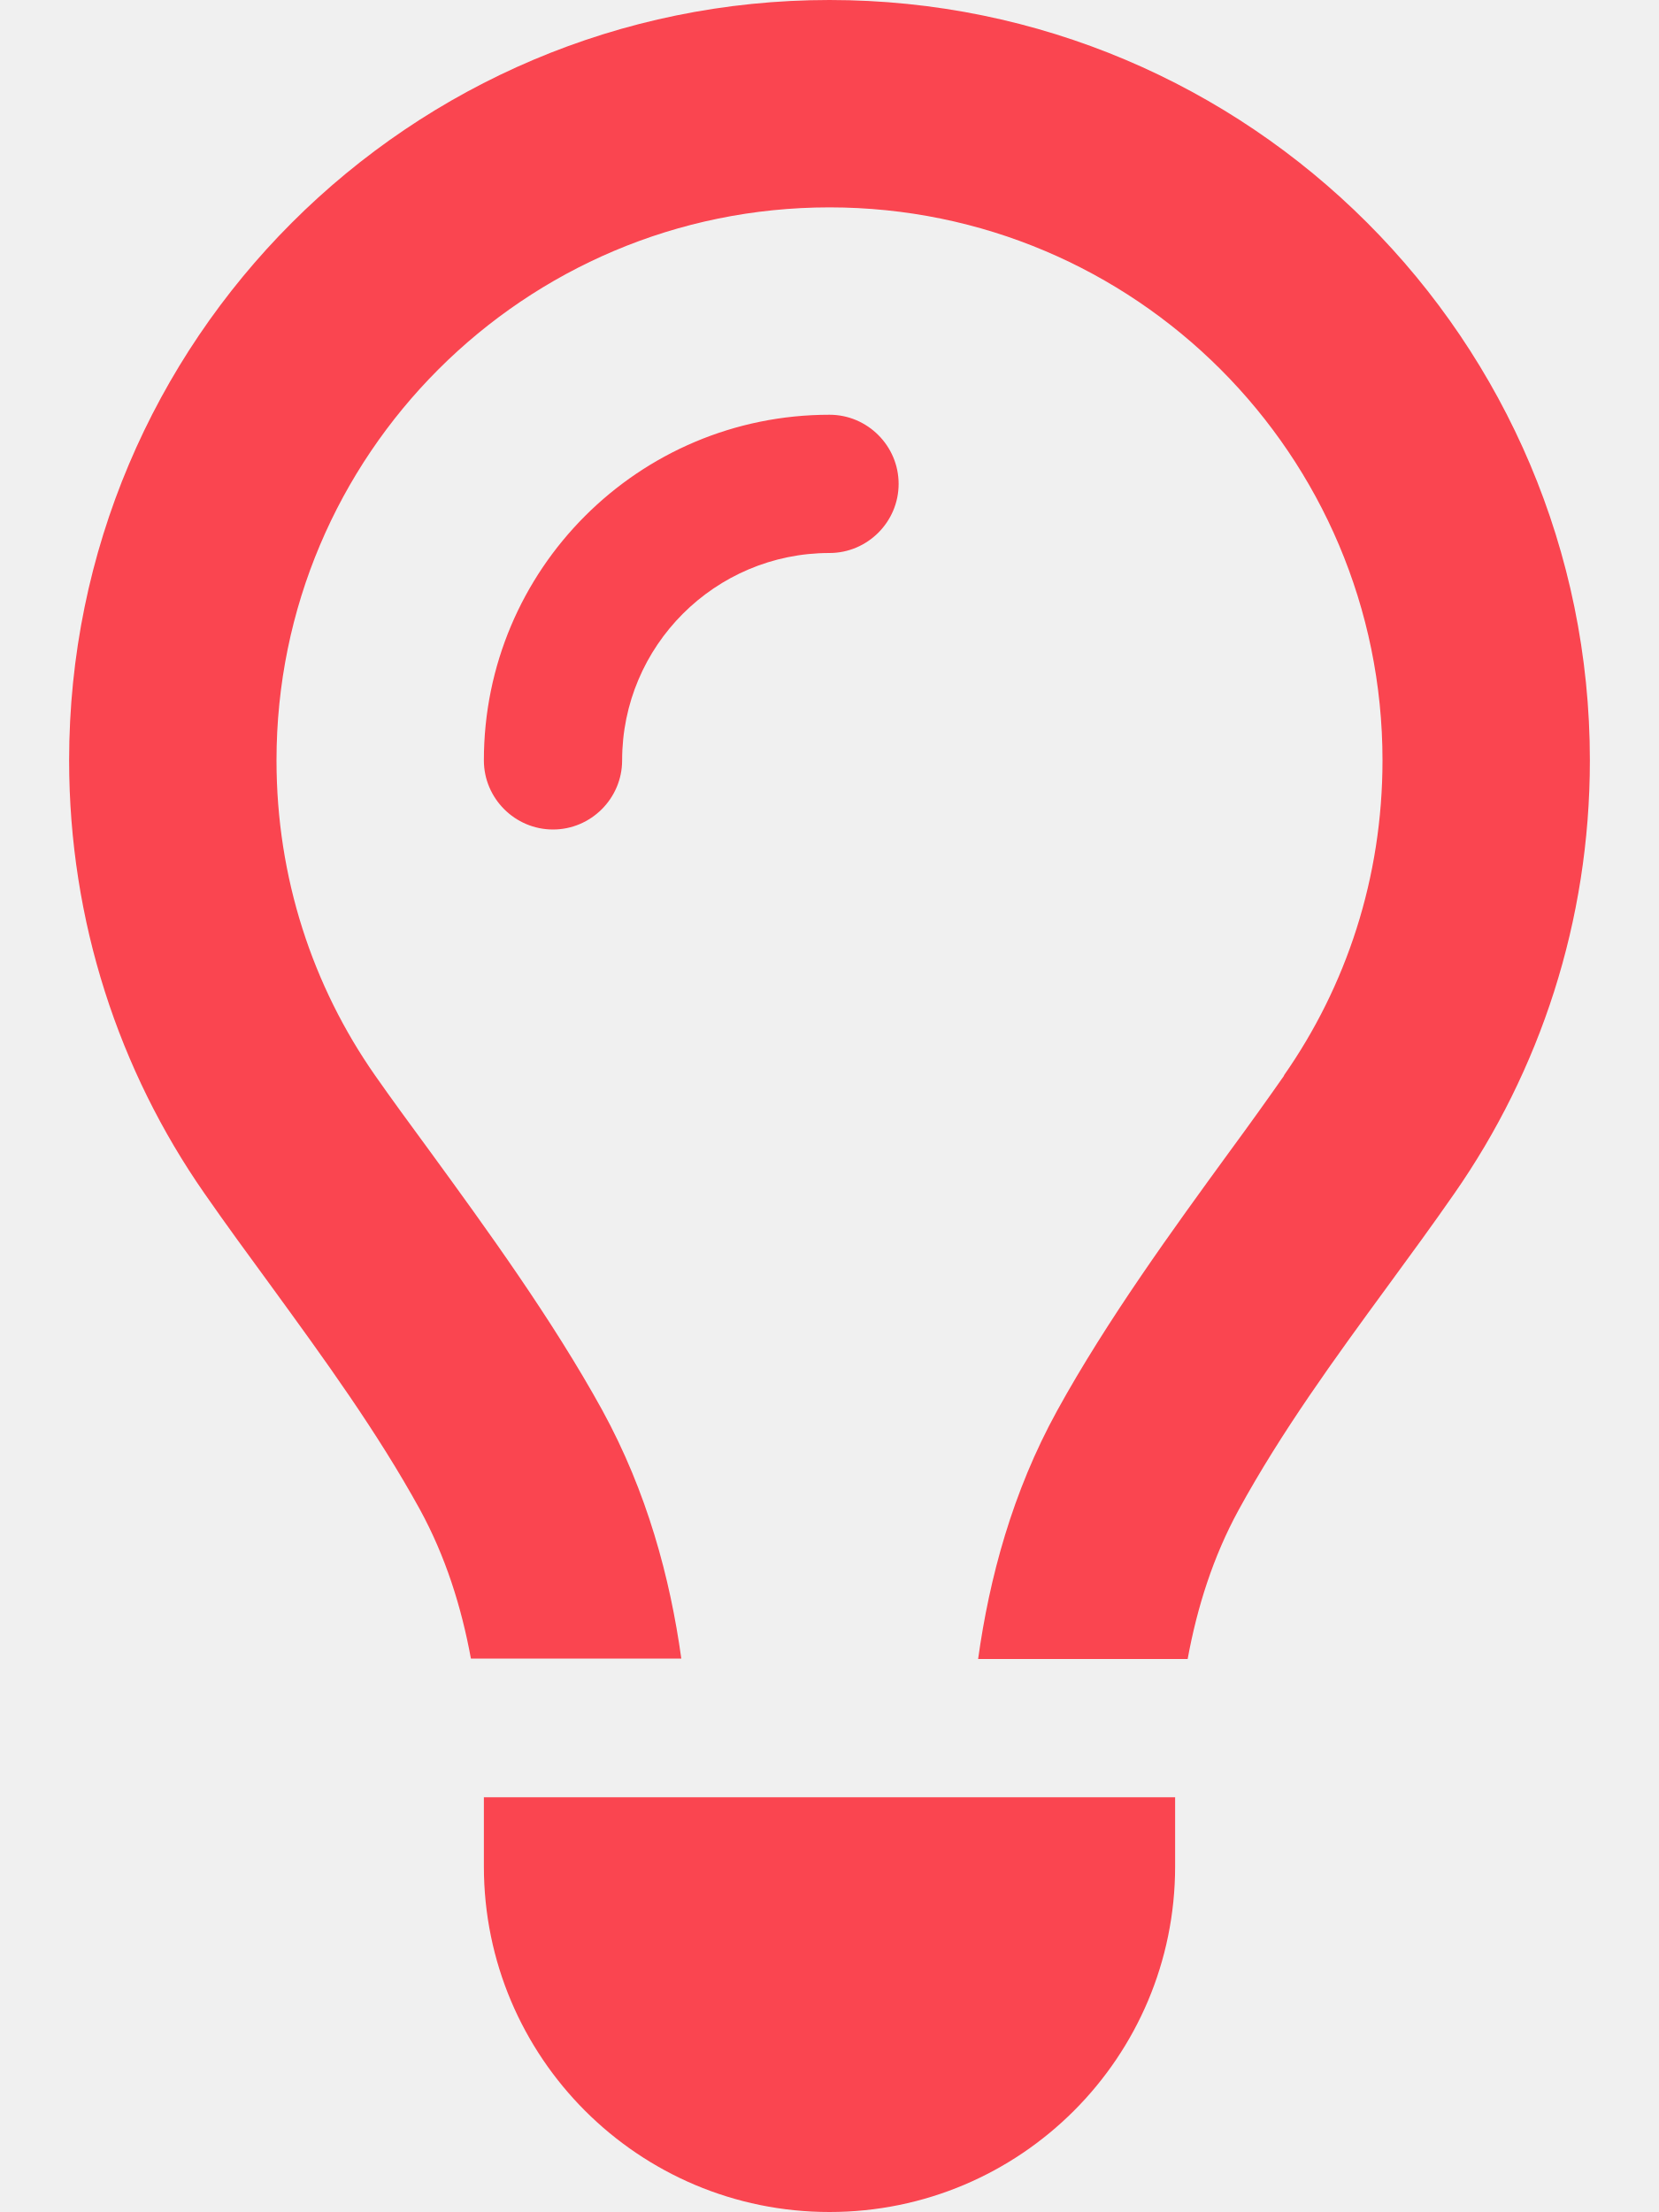
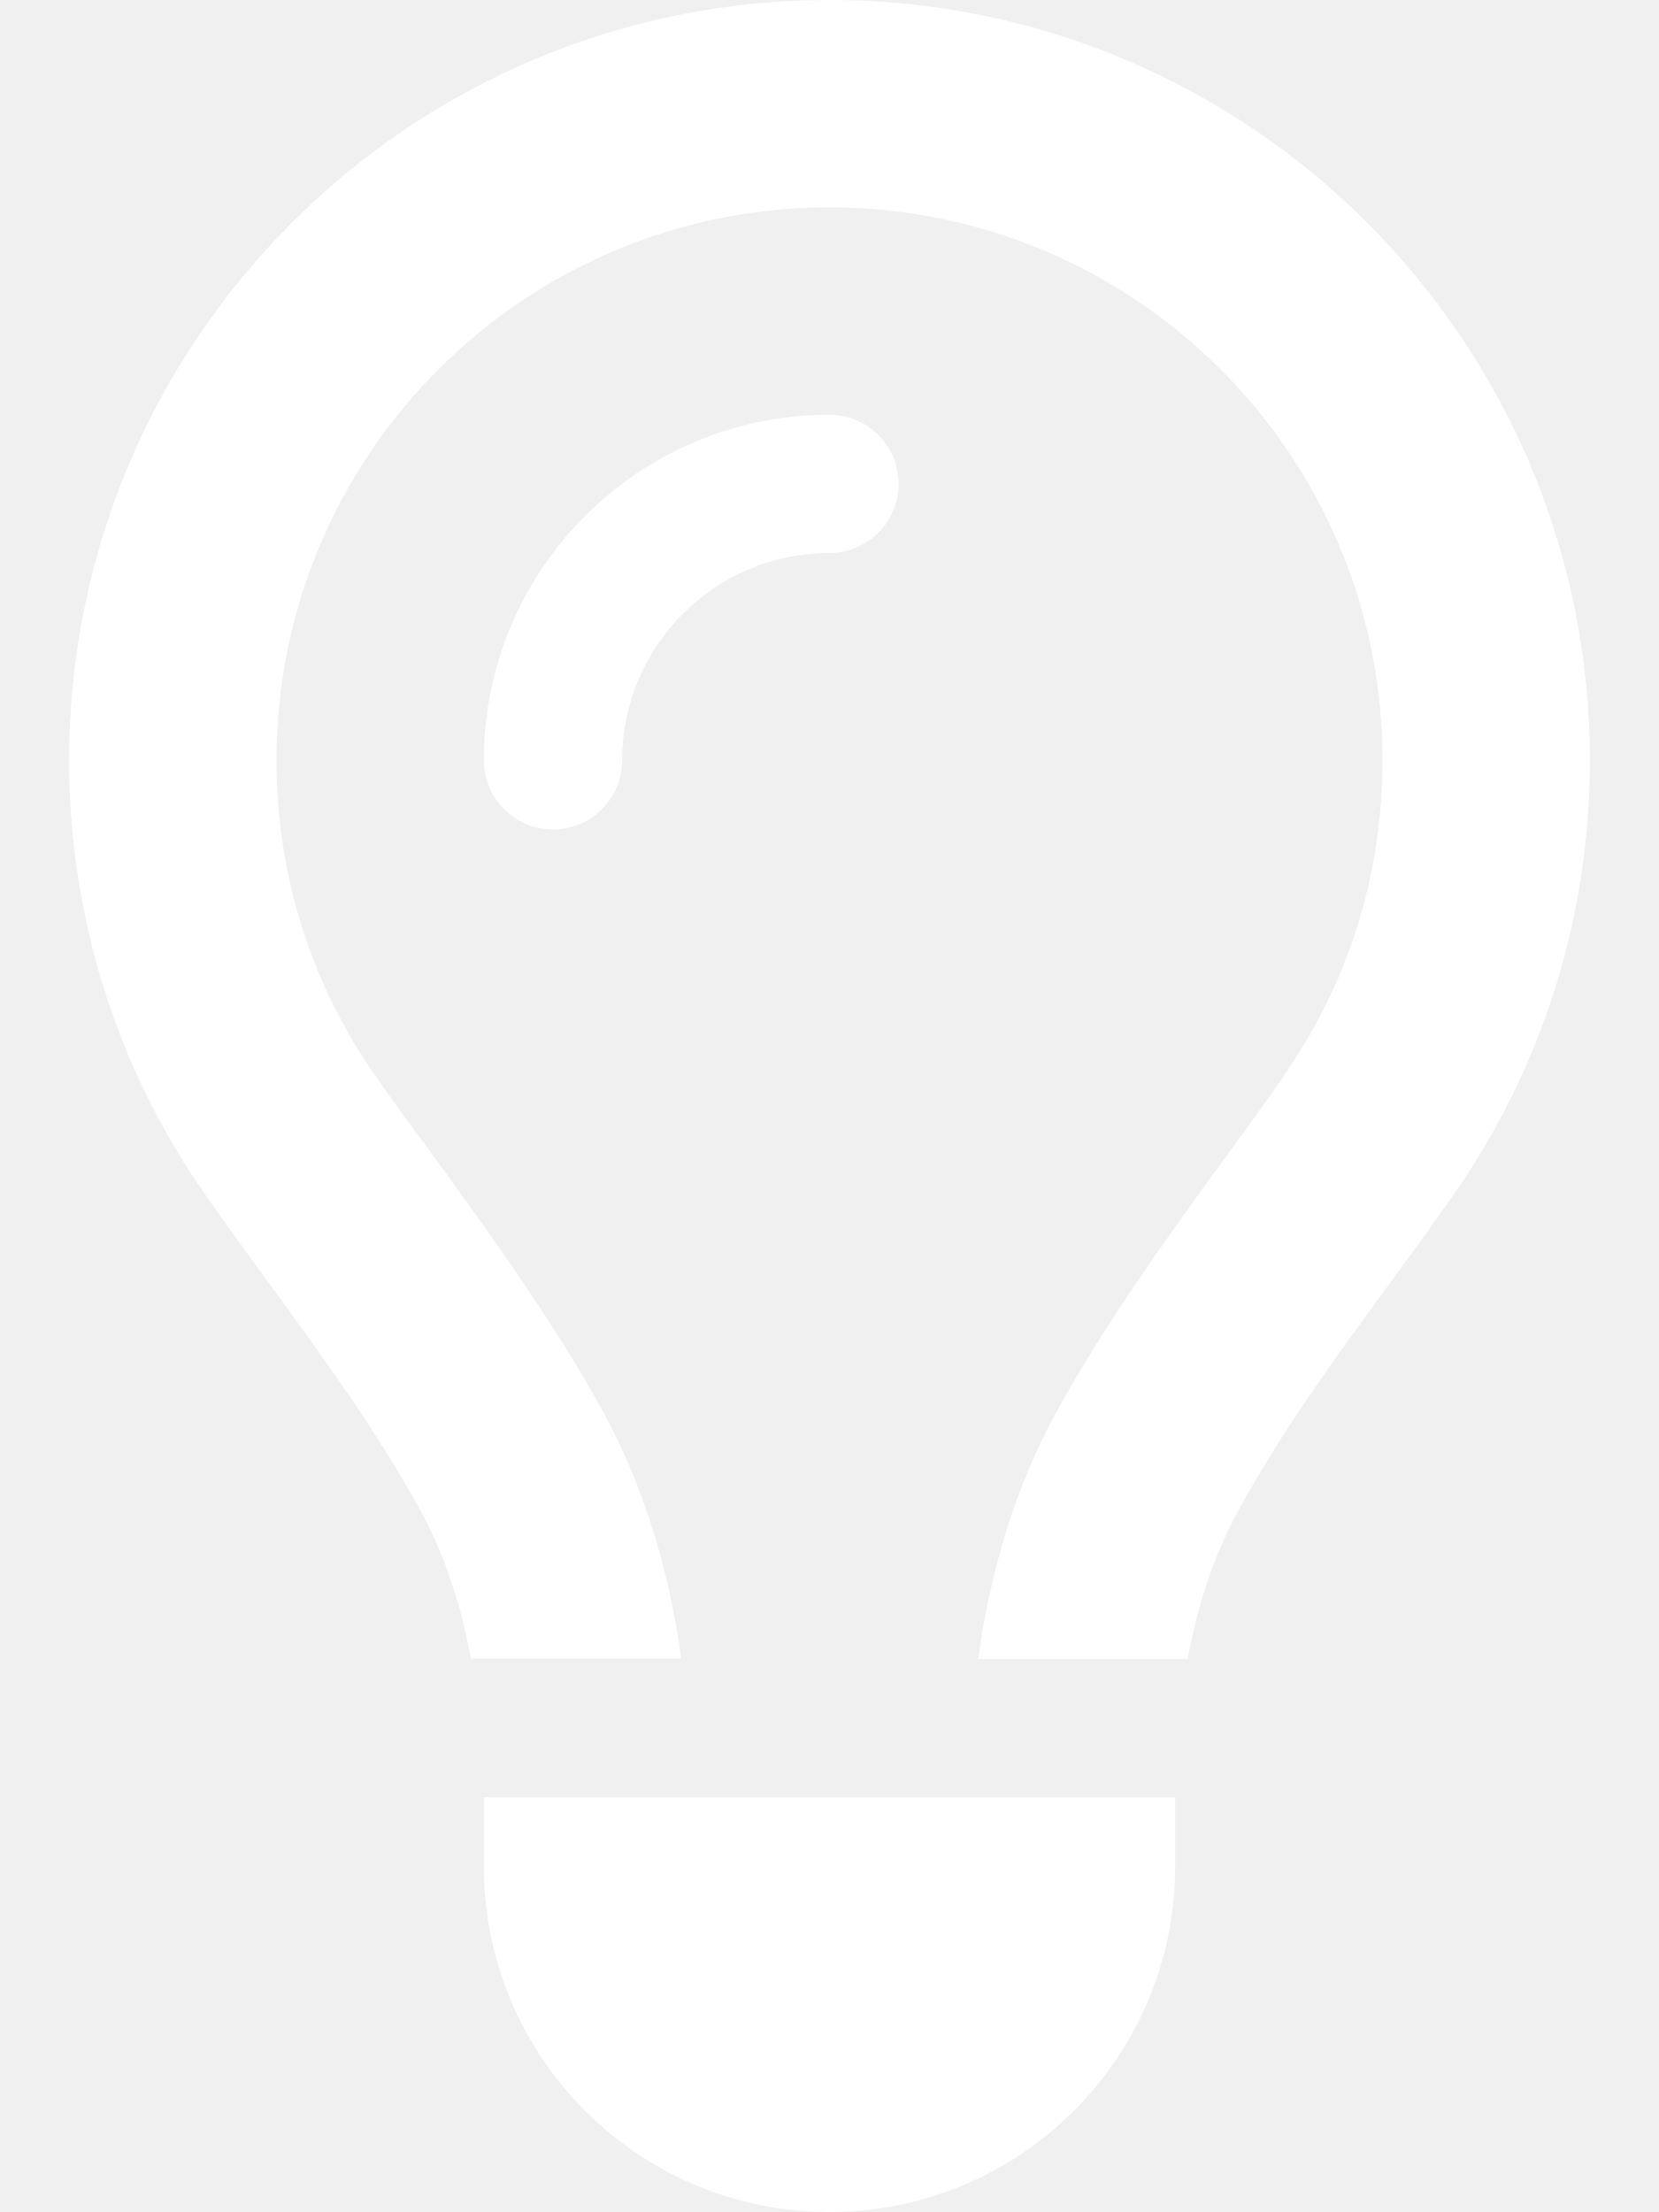
<svg xmlns="http://www.w3.org/2000/svg" viewBox="0 0 384 512" width="24px" height="32px">
-   <path fill="#fa4550" d="M297.2 248.9C311.6 228.3 320 203.2 320 176c0-70.7-57.3-128-128-128S64 105.3 64 176c0 27.2 8.4 52.3 22.8 72.9c3.7 5.3 8.1 11.3 12.8 17.7l0 0c12.9 17.7 28.3 38.9 39.8 59.8c10.4 19 15.7 38.8 18.3 57.5H109c-2.2-12-5.9-23.7-11.8-34.5c-9.9-18-22.2-34.9-34.5-51.8l0 0 0 0c-5.2-7.1-10.4-14.2-15.4-21.4C27.6 247.9 16 213.3 16 176C16 78.8 94.8 0 192 0s176 78.8 176 176c0 37.3-11.6 71.9-31.4 100.3c-5 7.2-10.2 14.3-15.4 21.4l0 0 0 0c-12.3 16.8-24.6 33.7-34.5 51.8c-5.9 10.8-9.6 22.5-11.8 34.5H226.4c2.6-18.7 7.9-38.6 18.3-57.5c11.5-20.9 26.9-42.1 39.8-59.8l0 0 0 0 0 0c4.7-6.4 9-12.4 12.7-17.7zM192 128c-26.5 0-48 21.5-48 48c0 8.8-7.2 16-16 16s-16-7.2-16-16c0-44.2 35.8-80 80-80c8.8 0 16 7.2 16 16s-7.2 16-16 16zm0 384c-44.2 0-80-35.8-80-80V416H272v16c0 44.2-35.8 80-80 80z" />
+   <path fill="white" d="M297.2 248.9C311.6 228.3 320 203.2 320 176c0-70.7-57.3-128-128-128S64 105.3 64 176c0 27.2 8.4 52.3 22.8 72.9c3.7 5.3 8.1 11.3 12.8 17.7l0 0c12.9 17.7 28.3 38.9 39.8 59.8c10.4 19 15.7 38.8 18.3 57.5H109c-2.2-12-5.9-23.7-11.8-34.5c-9.9-18-22.2-34.9-34.5-51.8l0 0 0 0c-5.2-7.1-10.4-14.2-15.4-21.4C27.6 247.9 16 213.3 16 176C16 78.8 94.8 0 192 0s176 78.8 176 176c0 37.3-11.6 71.9-31.4 100.3c-5 7.2-10.2 14.3-15.4 21.4l0 0 0 0c-12.3 16.8-24.6 33.7-34.5 51.8c-5.9 10.8-9.6 22.5-11.8 34.5H226.4c2.6-18.7 7.9-38.6 18.3-57.5c11.5-20.9 26.9-42.1 39.8-59.8l0 0 0 0 0 0c4.7-6.4 9-12.4 12.7-17.7zM192 128c-26.5 0-48 21.5-48 48c0 8.8-7.2 16-16 16s-16-7.2-16-16c0-44.2 35.8-80 80-80c8.8 0 16 7.2 16 16s-7.2 16-16 16zm0 384c-44.2 0-80-35.8-80-80V416H272v16c0 44.2-35.8 80-80 80z" />
</svg>
